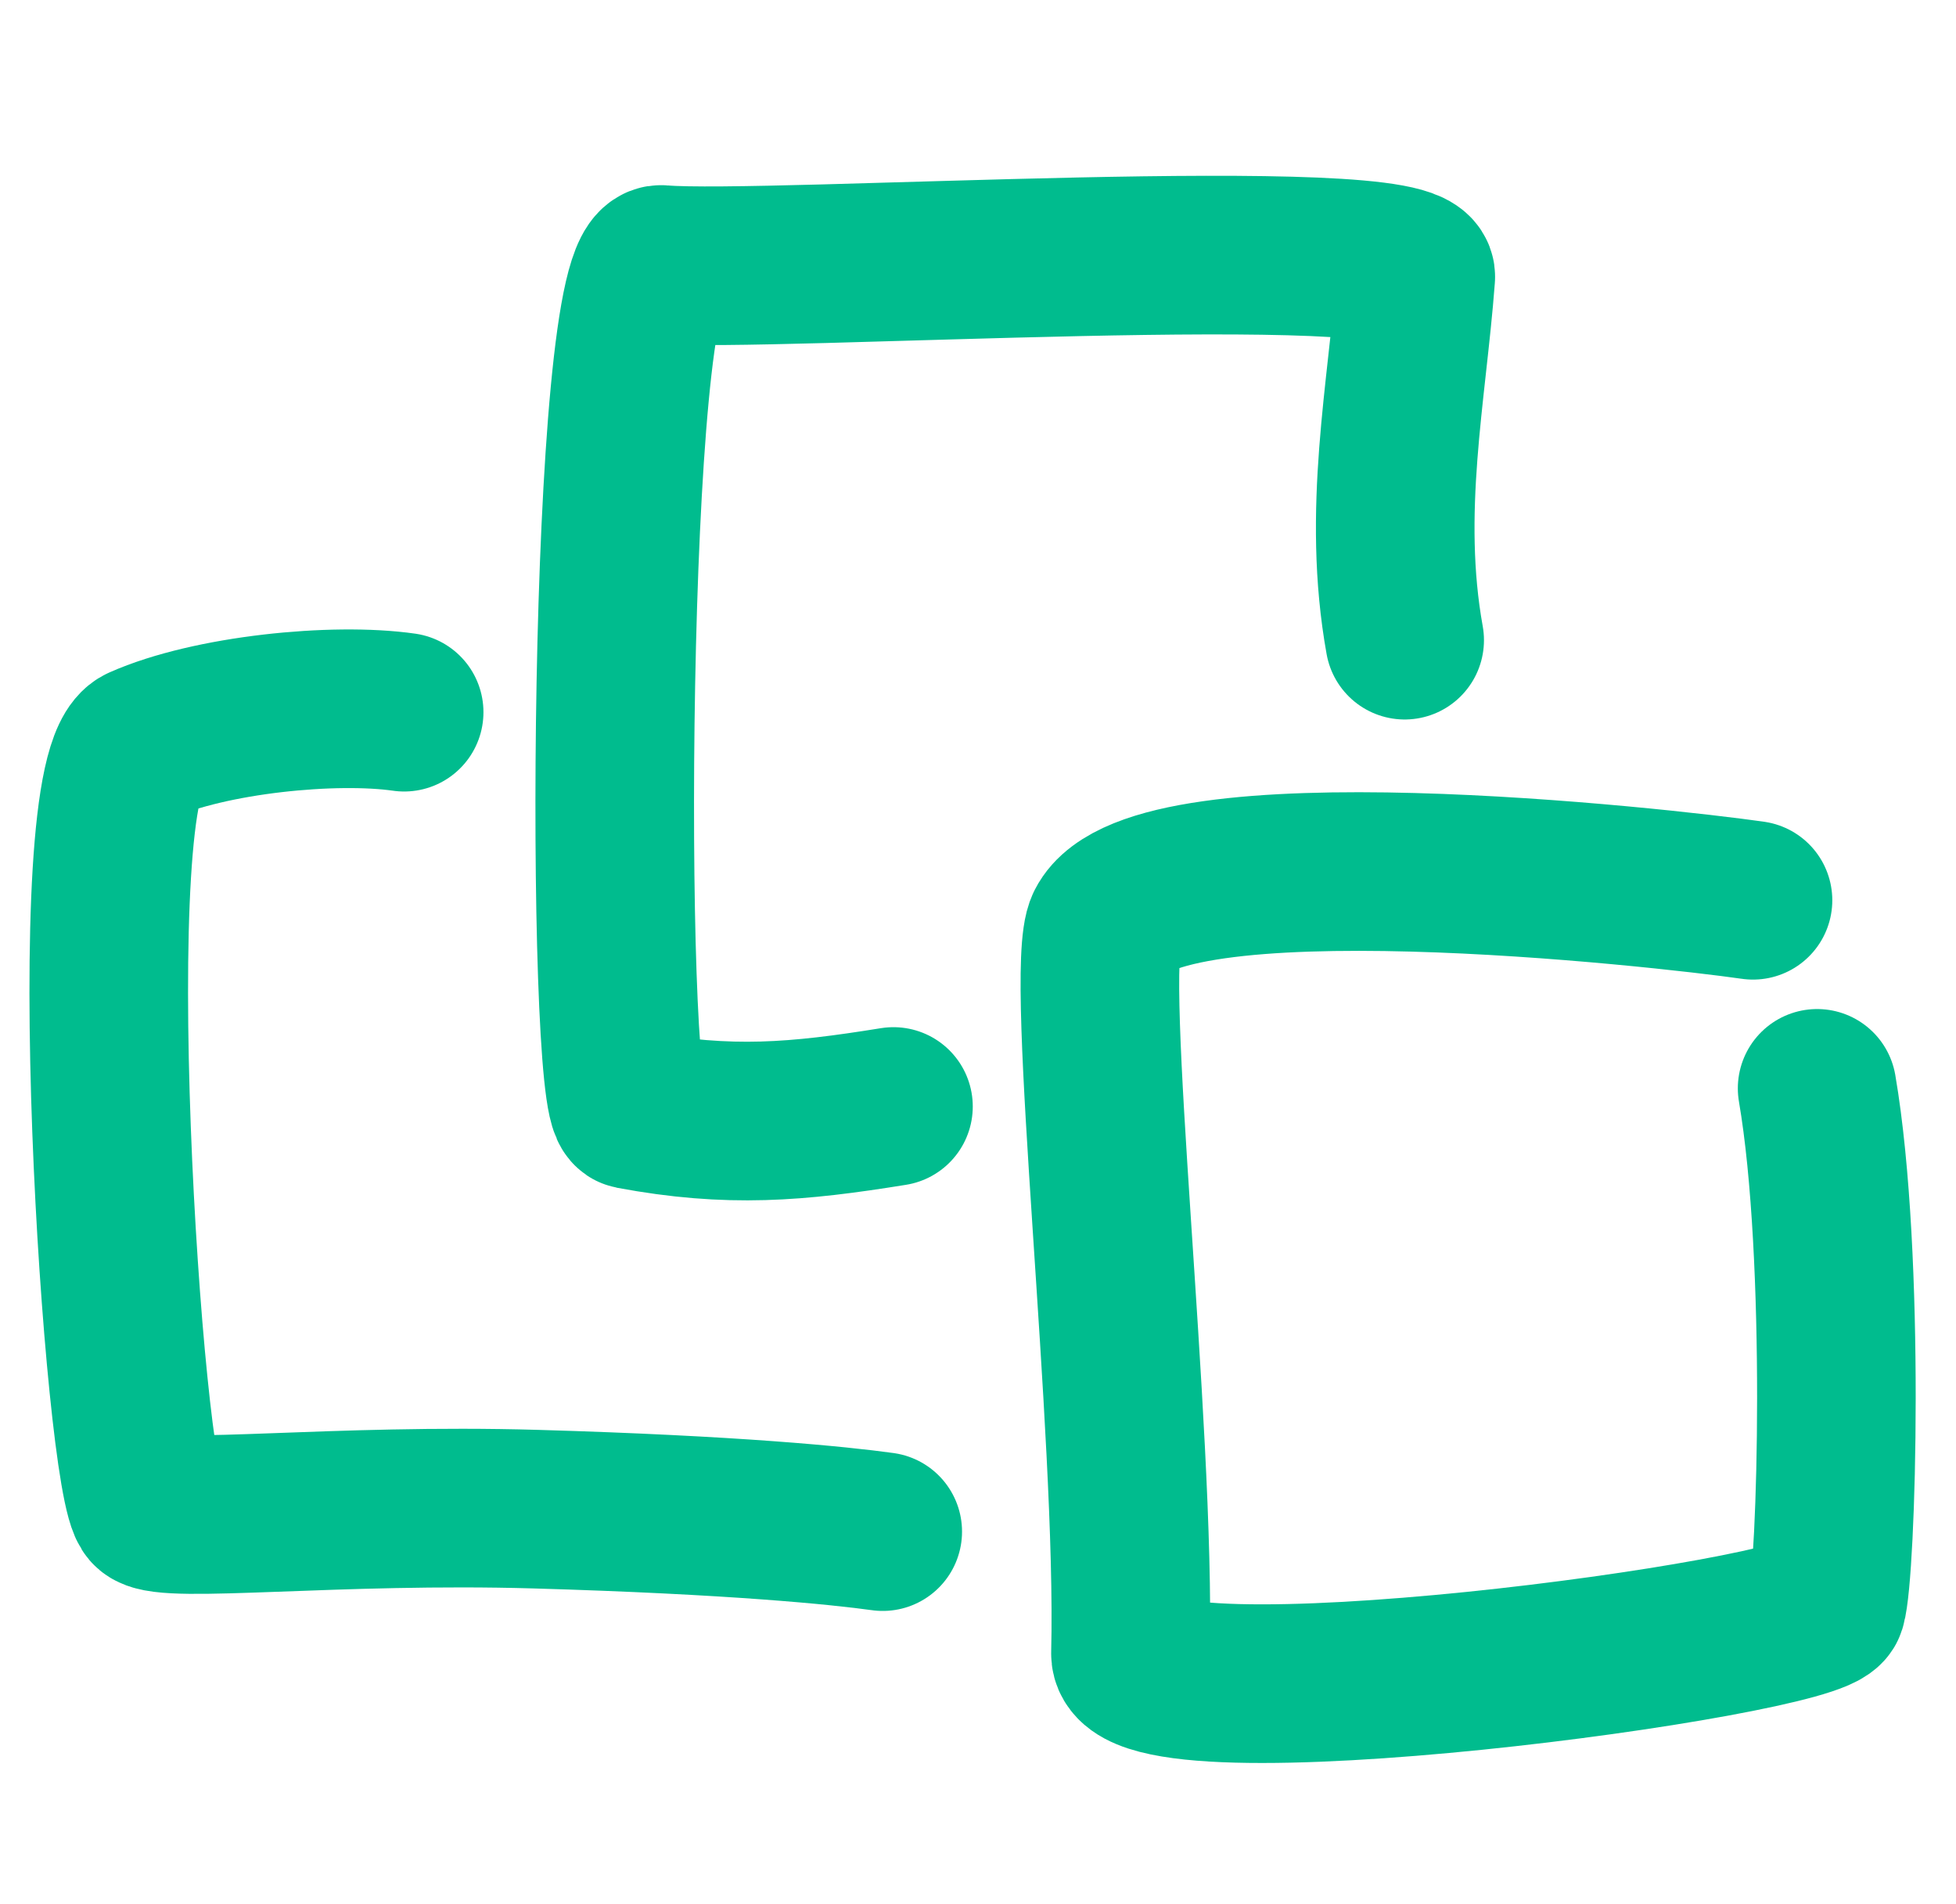
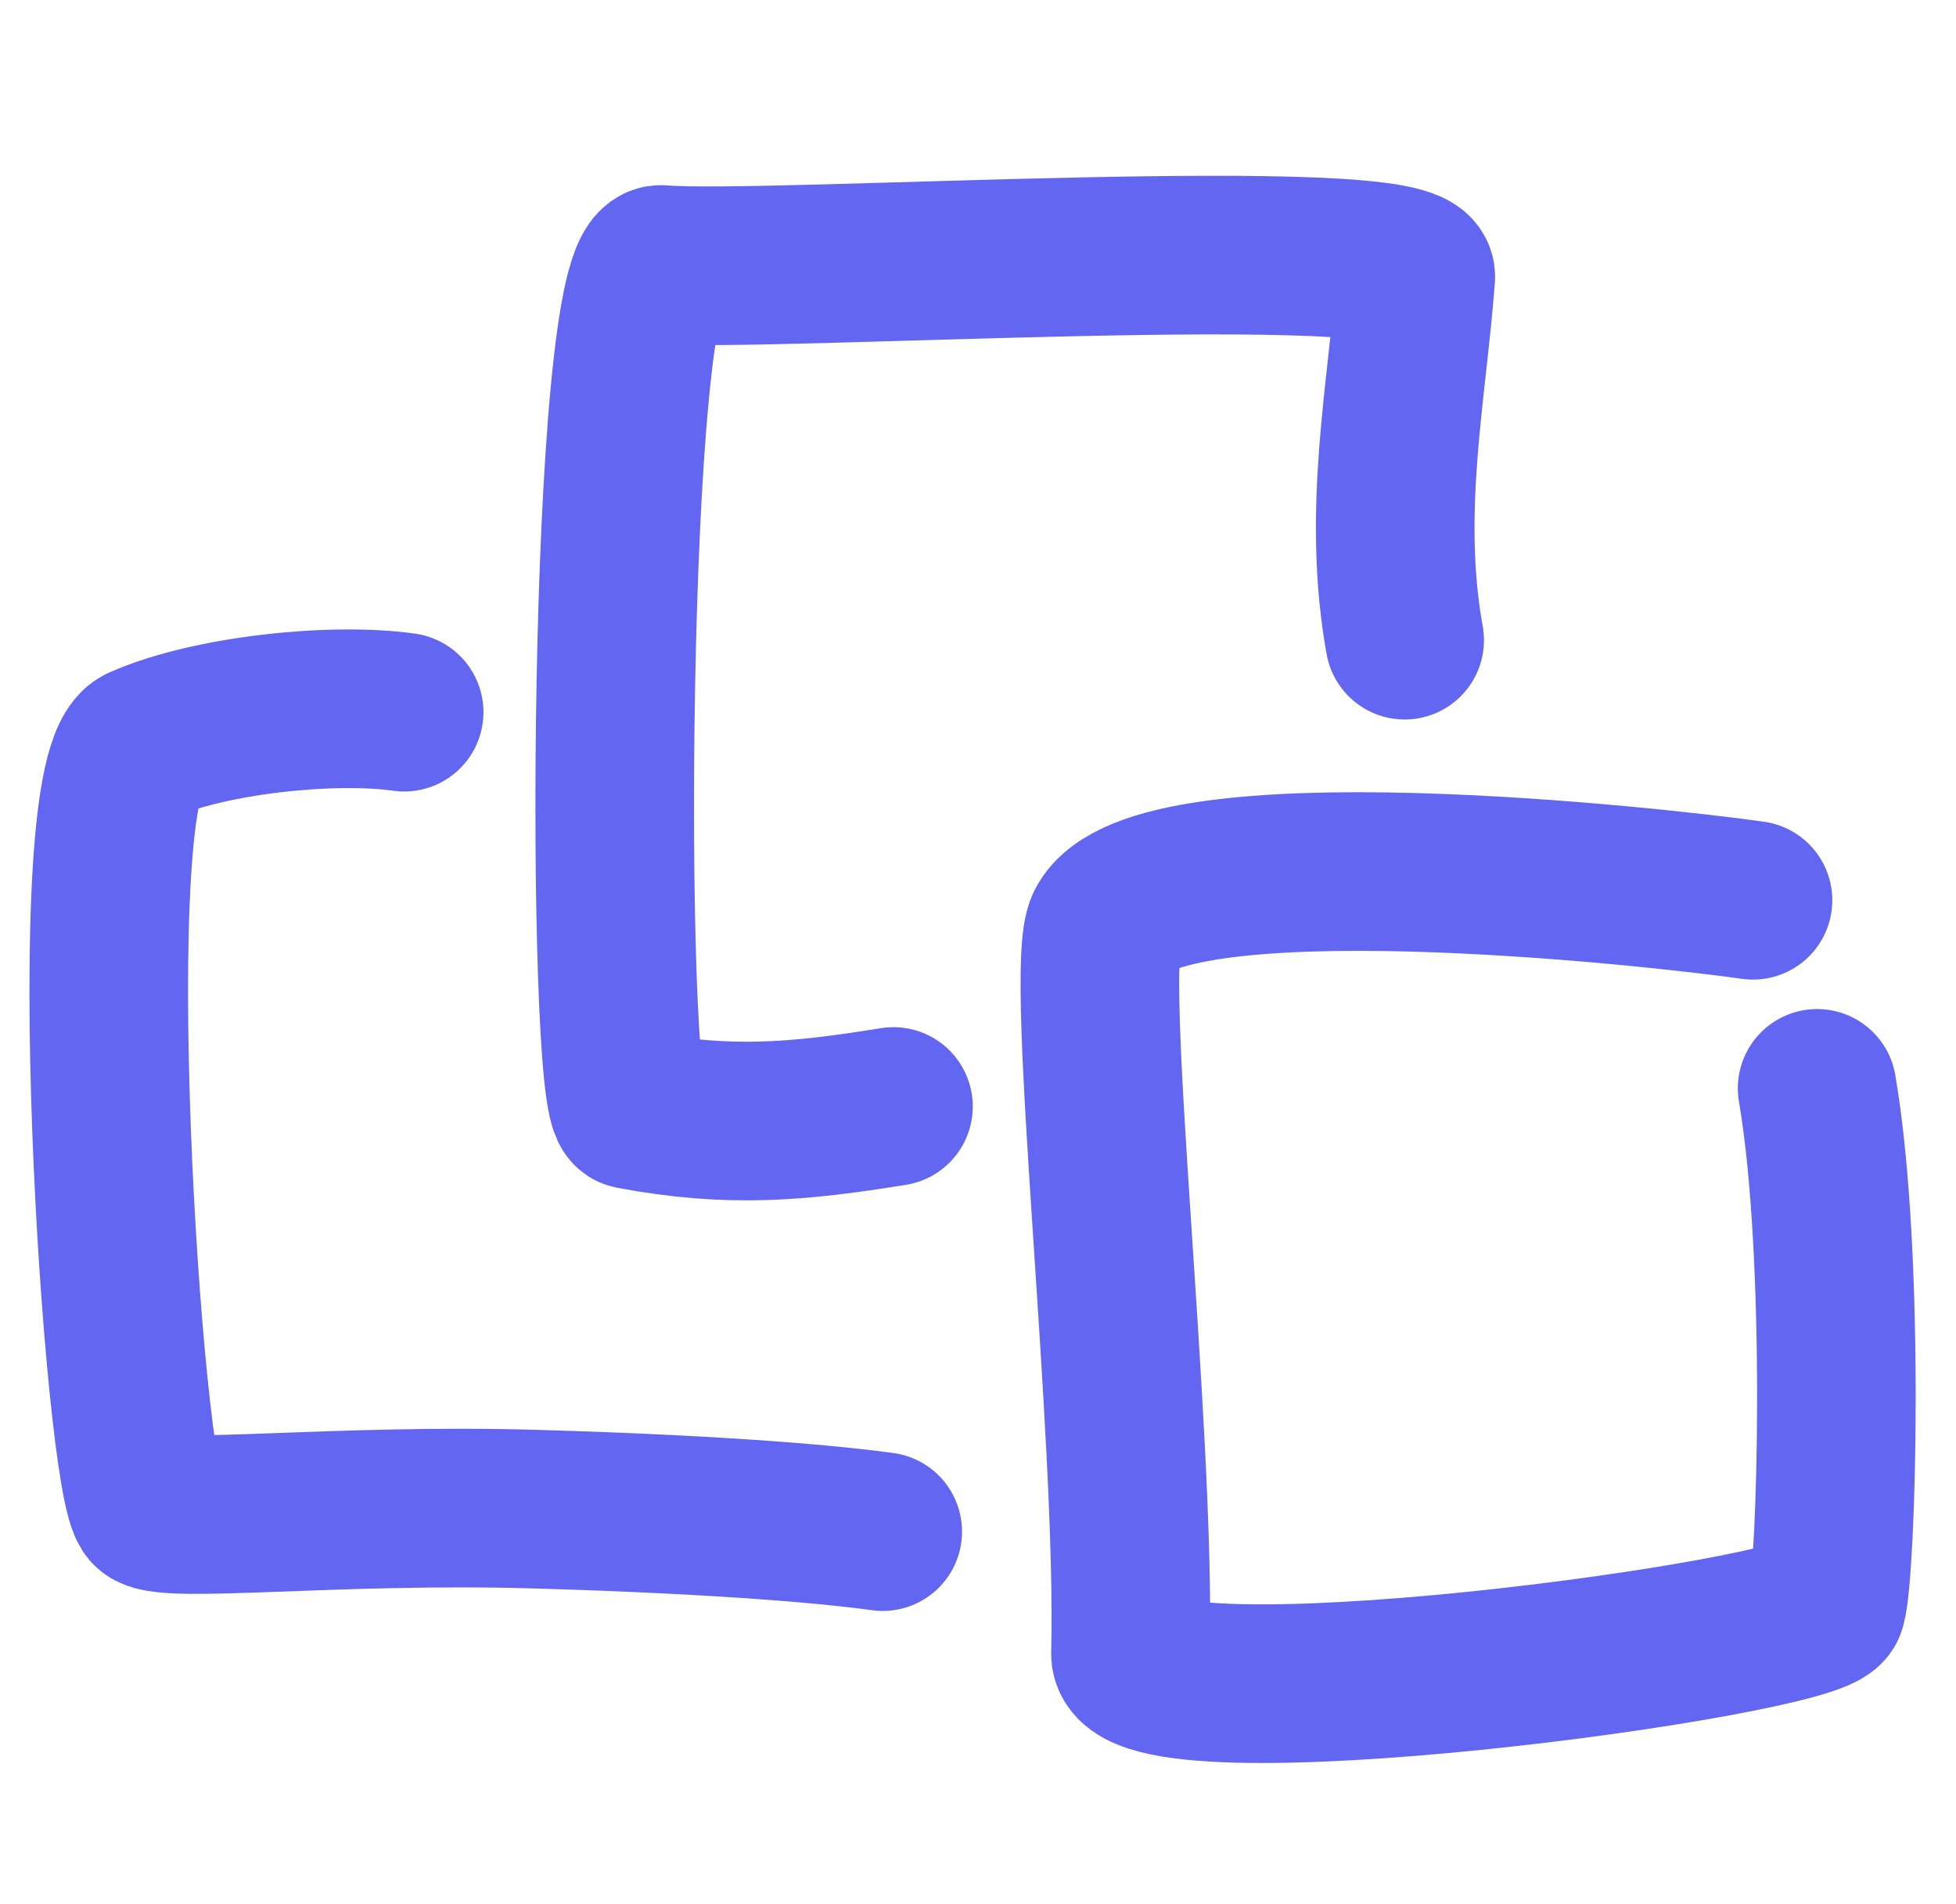
<svg xmlns="http://www.w3.org/2000/svg" width="37" height="36" viewBox="0 0 37 36" fill="none">
-   <path d="M33.16 17.026C31.406 16.775 21.832 15.705 20.91 17.51C20.488 18.335 21.488 27.022 21.384 31.269C21.349 32.743 34.363 30.977 34.551 30.367C34.738 29.757 34.921 23.772 34.373 20.583" stroke="#00BC8E" stroke-width="3" stroke-linecap="round" />
-   <path d="M26.571 12.107C26.133 9.678 26.618 7.414 26.781 5.238C26.847 4.366 14.486 5.171 12.509 5.002C11.471 4.913 11.442 20.894 11.95 20.989C13.795 21.333 15.079 21.22 16.901 20.926" stroke="#00BC8E" stroke-width="3" stroke-linecap="round" />
-   <path d="M7.645 13.469C6.32 13.279 3.974 13.513 2.679 14.088C1.451 14.633 2.335 28.116 2.843 28.541C3.174 28.818 6.367 28.432 10.131 28.541C13.894 28.65 15.879 28.852 16.698 28.966" stroke="#00BC8E" stroke-width="3" stroke-linecap="round" />
+   <path d="M33.16 17.026C31.406 16.775 21.832 15.705 20.91 17.51C20.488 18.335 21.488 27.022 21.384 31.269C21.349 32.743 34.363 30.977 34.551 30.367C34.738 29.757 34.921 23.772 34.373 20.583" stroke="#6366f1" stroke-width="3" stroke-linecap="round" />
+   <path d="M26.571 12.107C26.133 9.678 26.618 7.414 26.781 5.238C26.847 4.366 14.486 5.171 12.509 5.002C11.471 4.913 11.442 20.894 11.95 20.989C13.795 21.333 15.079 21.22 16.901 20.926" stroke="#6366f1" stroke-width="3" stroke-linecap="round" />
+   <path d="M7.645 13.469C6.32 13.279 3.974 13.513 2.679 14.088C1.451 14.633 2.335 28.116 2.843 28.541C3.174 28.818 6.367 28.432 10.131 28.541C13.894 28.65 15.879 28.852 16.698 28.966" stroke="#6366f1" stroke-width="3" stroke-linecap="round" />
</svg>
